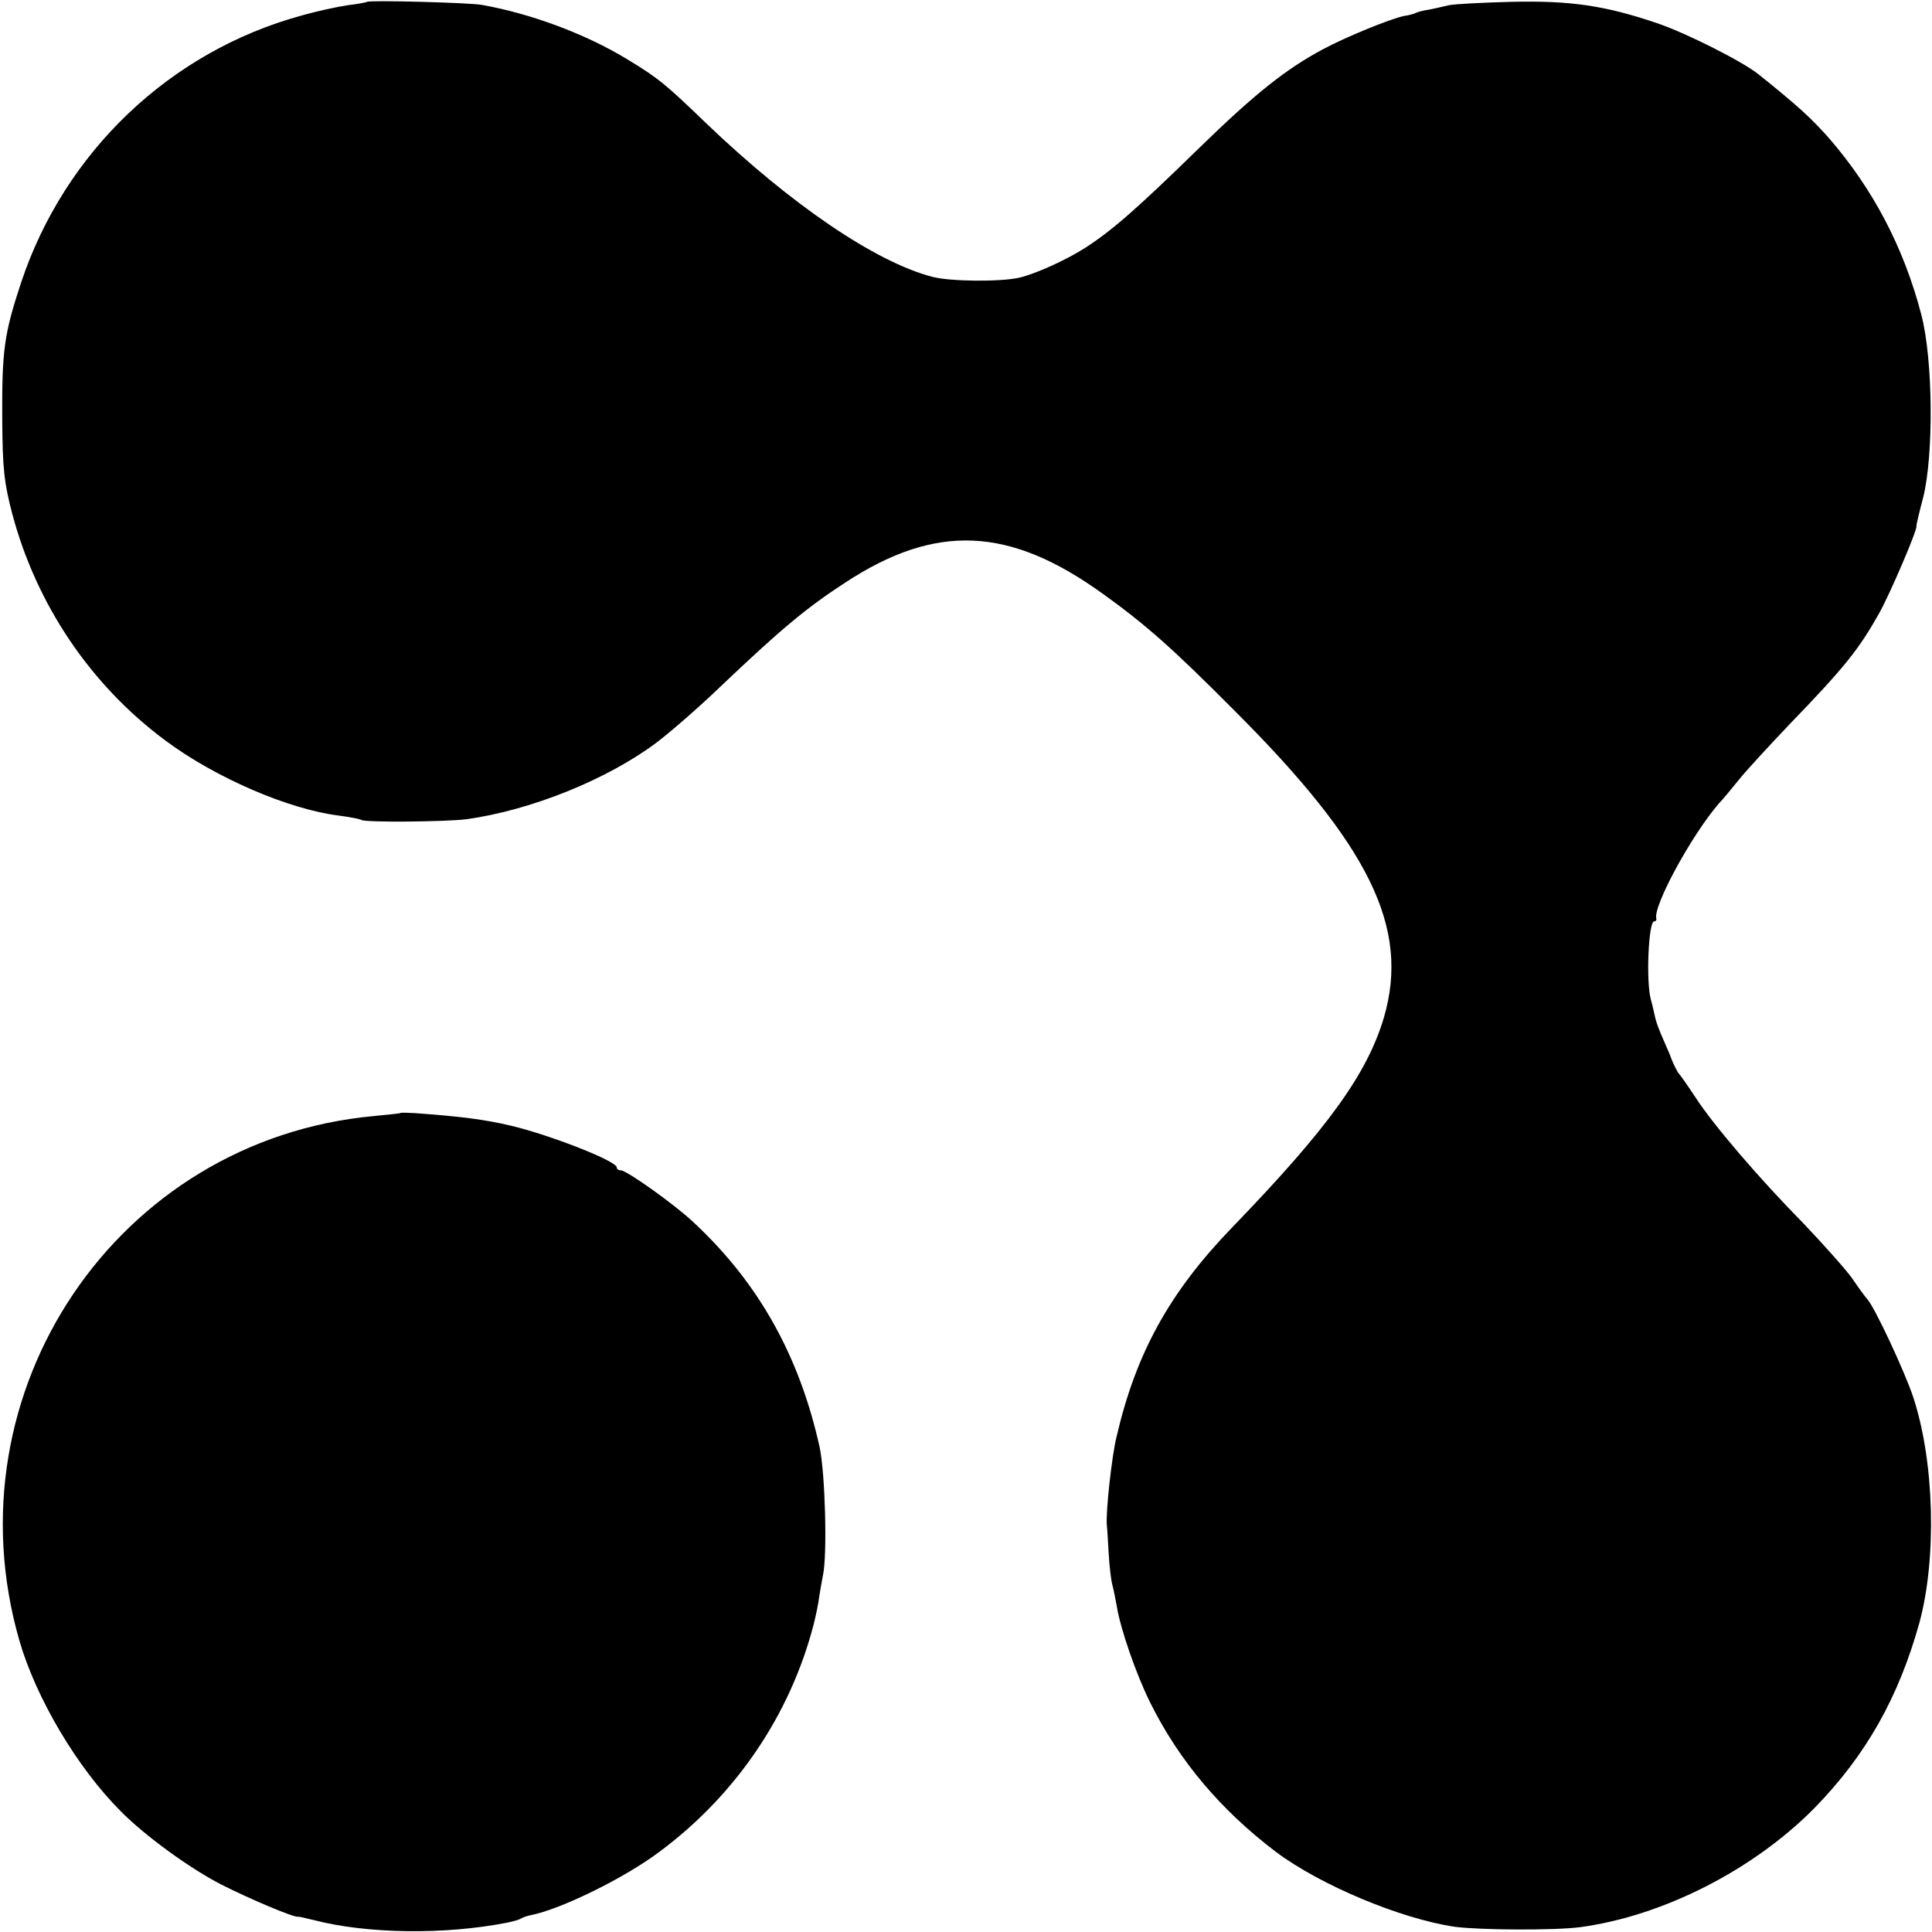
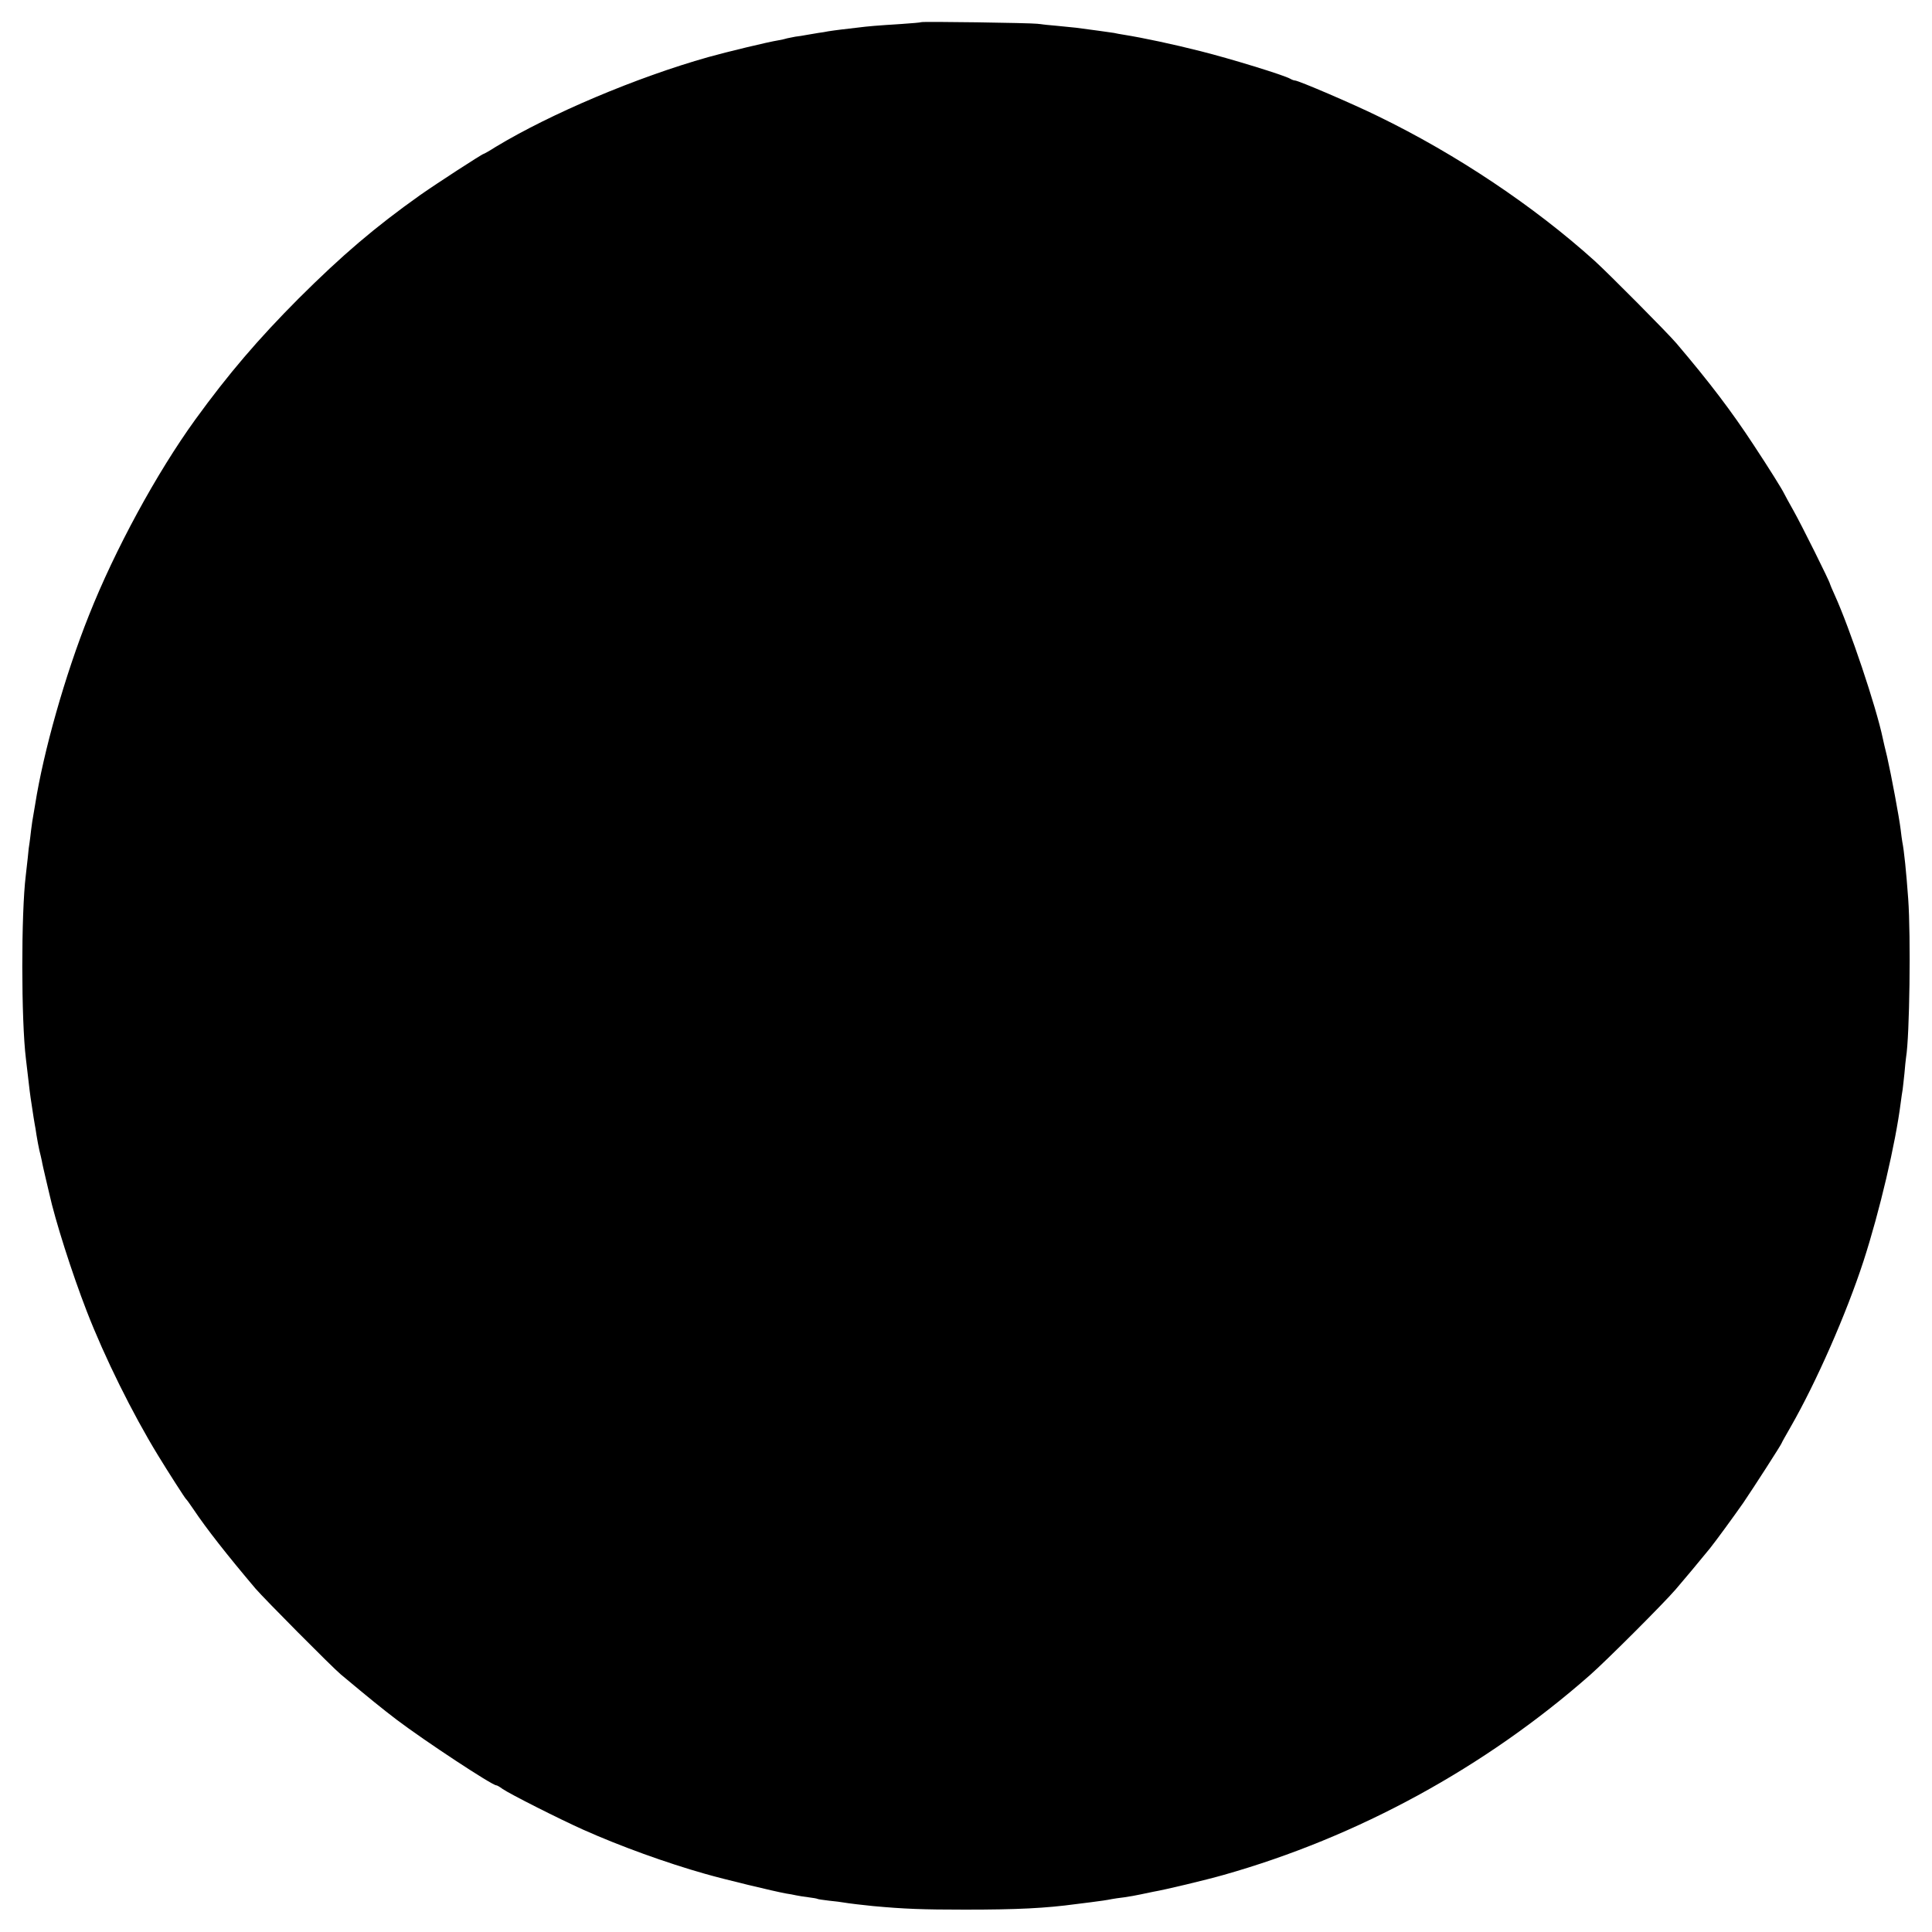
- <svg xmlns="http://www.w3.org/2000/svg" version="1.0" width="520pt" height="520pt" viewBox="0 0 520 520" preserveAspectRatio="xMidYMid meet">
-   <g transform="translate(0,520) scale(0.1,-0.1)" fill="#000000" stroke="none">
-     <path d="M988 5195 c-1 -1 -25 -6 -52 -9 -27 -4 -83 -16 -125 -28 -354 -97 -637 -367 -754 -718 -46 -139 -52 -182 -51 -370 1 -132 5 -169 27 -253 65 -244 210 -460 412 -610 134 -100 331 -185 466 -202 30 -4 57 -9 62 -12 11 -7 226 -5 282 2 174 24 380 107 513 207 38 29 115 96 169 148 163 155 232 213 338 282 244 160 442 151 693 -30 113 -81 187 -146 352 -312 367 -366 475 -587 405 -828 -45 -152 -150 -298 -409 -566 -169 -175 -259 -339 -311 -564 -13 -53 -29 -202 -26 -237 1 -5 3 -40 5 -76 2 -37 7 -75 10 -85 3 -11 8 -36 12 -58 9 -58 52 -183 90 -259 78 -157 191 -290 339 -402 119 -89 336 -180 481 -201 69 -9 268 -10 337 -1 223 30 466 154 630 320 139 142 227 298 283 499 47 173 41 431 -16 606 -23 70 -105 245 -124 265 -6 7 -24 31 -40 55 -16 23 -74 88 -128 145 -126 128 -247 270 -295 344 -21 32 -41 60 -44 63 -4 4 -17 29 -24 50 -1 3 -10 23 -19 44 -10 22 -19 47 -21 57 -2 9 -7 32 -12 50 -13 49 -6 209 9 209 4 0 7 3 6 8 -9 33 94 223 168 309 11 11 35 41 54 64 19 24 81 91 136 149 148 153 187 202 241 298 30 53 104 227 101 235 -1 1 7 36 18 77 29 115 27 373 -5 494 -47 180 -130 338 -249 475 -47 53 -84 87 -189 171 -42 34 -194 111 -274 138 -139 47 -232 61 -394 57 -77 -2 -151 -6 -165 -9 -14 -3 -38 -9 -54 -12 -16 -2 -32 -7 -36 -9 -3 -2 -17 -6 -31 -8 -35 -7 -156 -56 -219 -90 -99 -53 -182 -119 -330 -263 -169 -165 -235 -223 -309 -271 -50 -32 -131 -69 -176 -80 -50 -12 -187 -11 -236 2 -153 40 -379 194 -606 411 -112 108 -130 123 -214 174 -113 69 -262 124 -393 147 -35 6 -302 13 -308 8z" />
-     <path d="M1077 2204 c-1 -1 -33 -4 -72 -8 -689 -64 -1146 -740 -953 -1411 45 -156 156 -343 273 -460 66 -67 188 -155 270 -197 77 -39 197 -90 208 -87 1 1 20 -4 42 -9 142 -37 351 -40 519 -7 16 3 33 8 38 11 4 3 16 7 25 9 83 16 255 101 348 171 206 153 352 369 415 612 6 24 13 57 15 75 3 18 7 43 10 57 12 55 6 275 -9 345 -54 244 -163 440 -336 602 -51 49 -183 143 -199 143 -6 0 -11 3 -11 8 0 17 -179 87 -284 112 -72 17 -135 25 -259 34 -20 1 -38 2 -40 0z" />
+ <svg xmlns="http://www.w3.org/2000/svg" version="1.0" width="1080pt" height="1080pt" viewBox="0 0 1080 1080" preserveAspectRatio="xMidYMid meet">
+   <g transform="translate(0,1080) scale(0.1,-0.1)" fill="#000000" stroke="none">
+     <path d="M5149 10676 c-2 -2 -51 -6 -109 -10 -143 -9 -188 -13 -243 -20 -26 -3 -68 -8 -94 -11 -27 -3 -59 -8 -73 -10 -14 -3 -38 -7 -55 -9 -16 -3 -46 -8 -65 -11 -19 -4 -48 -8 -64 -10 -15 -3 -35 -7 -45 -9 -9 -3 -30 -8 -48 -11 -62 -10 -289 -65 -393 -94 -401 -113 -881 -316 -1189 -502 -34 -22 -65 -39 -67 -39 -8 0 -265 -167 -356 -231 -252 -179 -434 -334 -679 -578 -226 -227 -392 -421 -577 -676 -217 -300 -450 -729 -595 -1095 -133 -333 -254 -760 -301 -1060 -3 -19 -8 -46 -10 -59 -3 -13 -8 -49 -12 -80 -3 -31 -8 -64 -9 -73 -2 -9 -7 -48 -10 -85 -4 -37 -9 -81 -11 -98 -26 -210 -26 -807 1 -1025 2 -19 7 -57 10 -85 6 -57 15 -128 21 -164 7 -50 18 -116 19 -121 1 -3 5 -27 9 -55 4 -27 12 -66 16 -85 5 -19 11 -46 14 -60 2 -14 12 -56 21 -95 9 -38 18 -77 20 -85 33 -151 127 -446 210 -660 100 -258 255 -571 398 -805 58 -95 151 -240 157 -245 4 -3 21 -27 40 -55 75 -112 190 -258 348 -445 50 -58 427 -438 477 -480 170 -142 227 -188 312 -253 160 -121 534 -367 557 -367 5 0 20 -9 35 -20 40 -28 317 -168 451 -228 208 -93 466 -186 682 -247 108 -31 382 -97 453 -110 17 -2 41 -7 55 -10 14 -3 45 -8 70 -11 25 -3 47 -7 50 -9 3 -2 32 -6 65 -10 33 -3 69 -8 80 -10 29 -5 113 -15 165 -20 174 -16 277 -20 515 -20 293 0 450 8 620 31 22 3 58 7 80 10 56 7 97 13 120 18 11 2 43 7 70 10 28 4 68 11 90 16 22 5 54 11 72 15 65 11 291 65 393 94 750 212 1462 601 2049 1118 95 84 409 398 478 478 44 51 131 155 192 230 35 44 130 174 186 254 59 87 215 329 215 335 0 2 22 41 49 88 144 251 311 631 408 928 91 281 179 657 208 885 4 28 8 61 11 75 2 14 6 54 10 90 3 36 7 76 9 89 20 120 27 677 12 886 -11 152 -23 270 -33 319 -2 11 -6 41 -9 67 -8 68 -53 308 -76 409 -12 47 -22 93 -24 102 -37 178 -185 617 -269 802 -14 31 -26 59 -26 61 0 11 -161 334 -204 410 -25 44 -48 87 -52 95 -13 27 -85 142 -170 271 -126 192 -246 350 -432 569 -51 60 -377 388 -457 461 -338 305 -774 597 -1211 809 -138 68 -446 200 -465 200 -5 0 -17 4 -27 10 -35 20 -330 111 -501 154 -154 39 -318 74 -430 92 -18 3 -43 7 -54 10 -20 3 -133 19 -212 29 -22 2 -71 7 -110 11 -38 3 -86 8 -105 11 -39 5 -646 14 -651 9z" />
  </g>
</svg>
